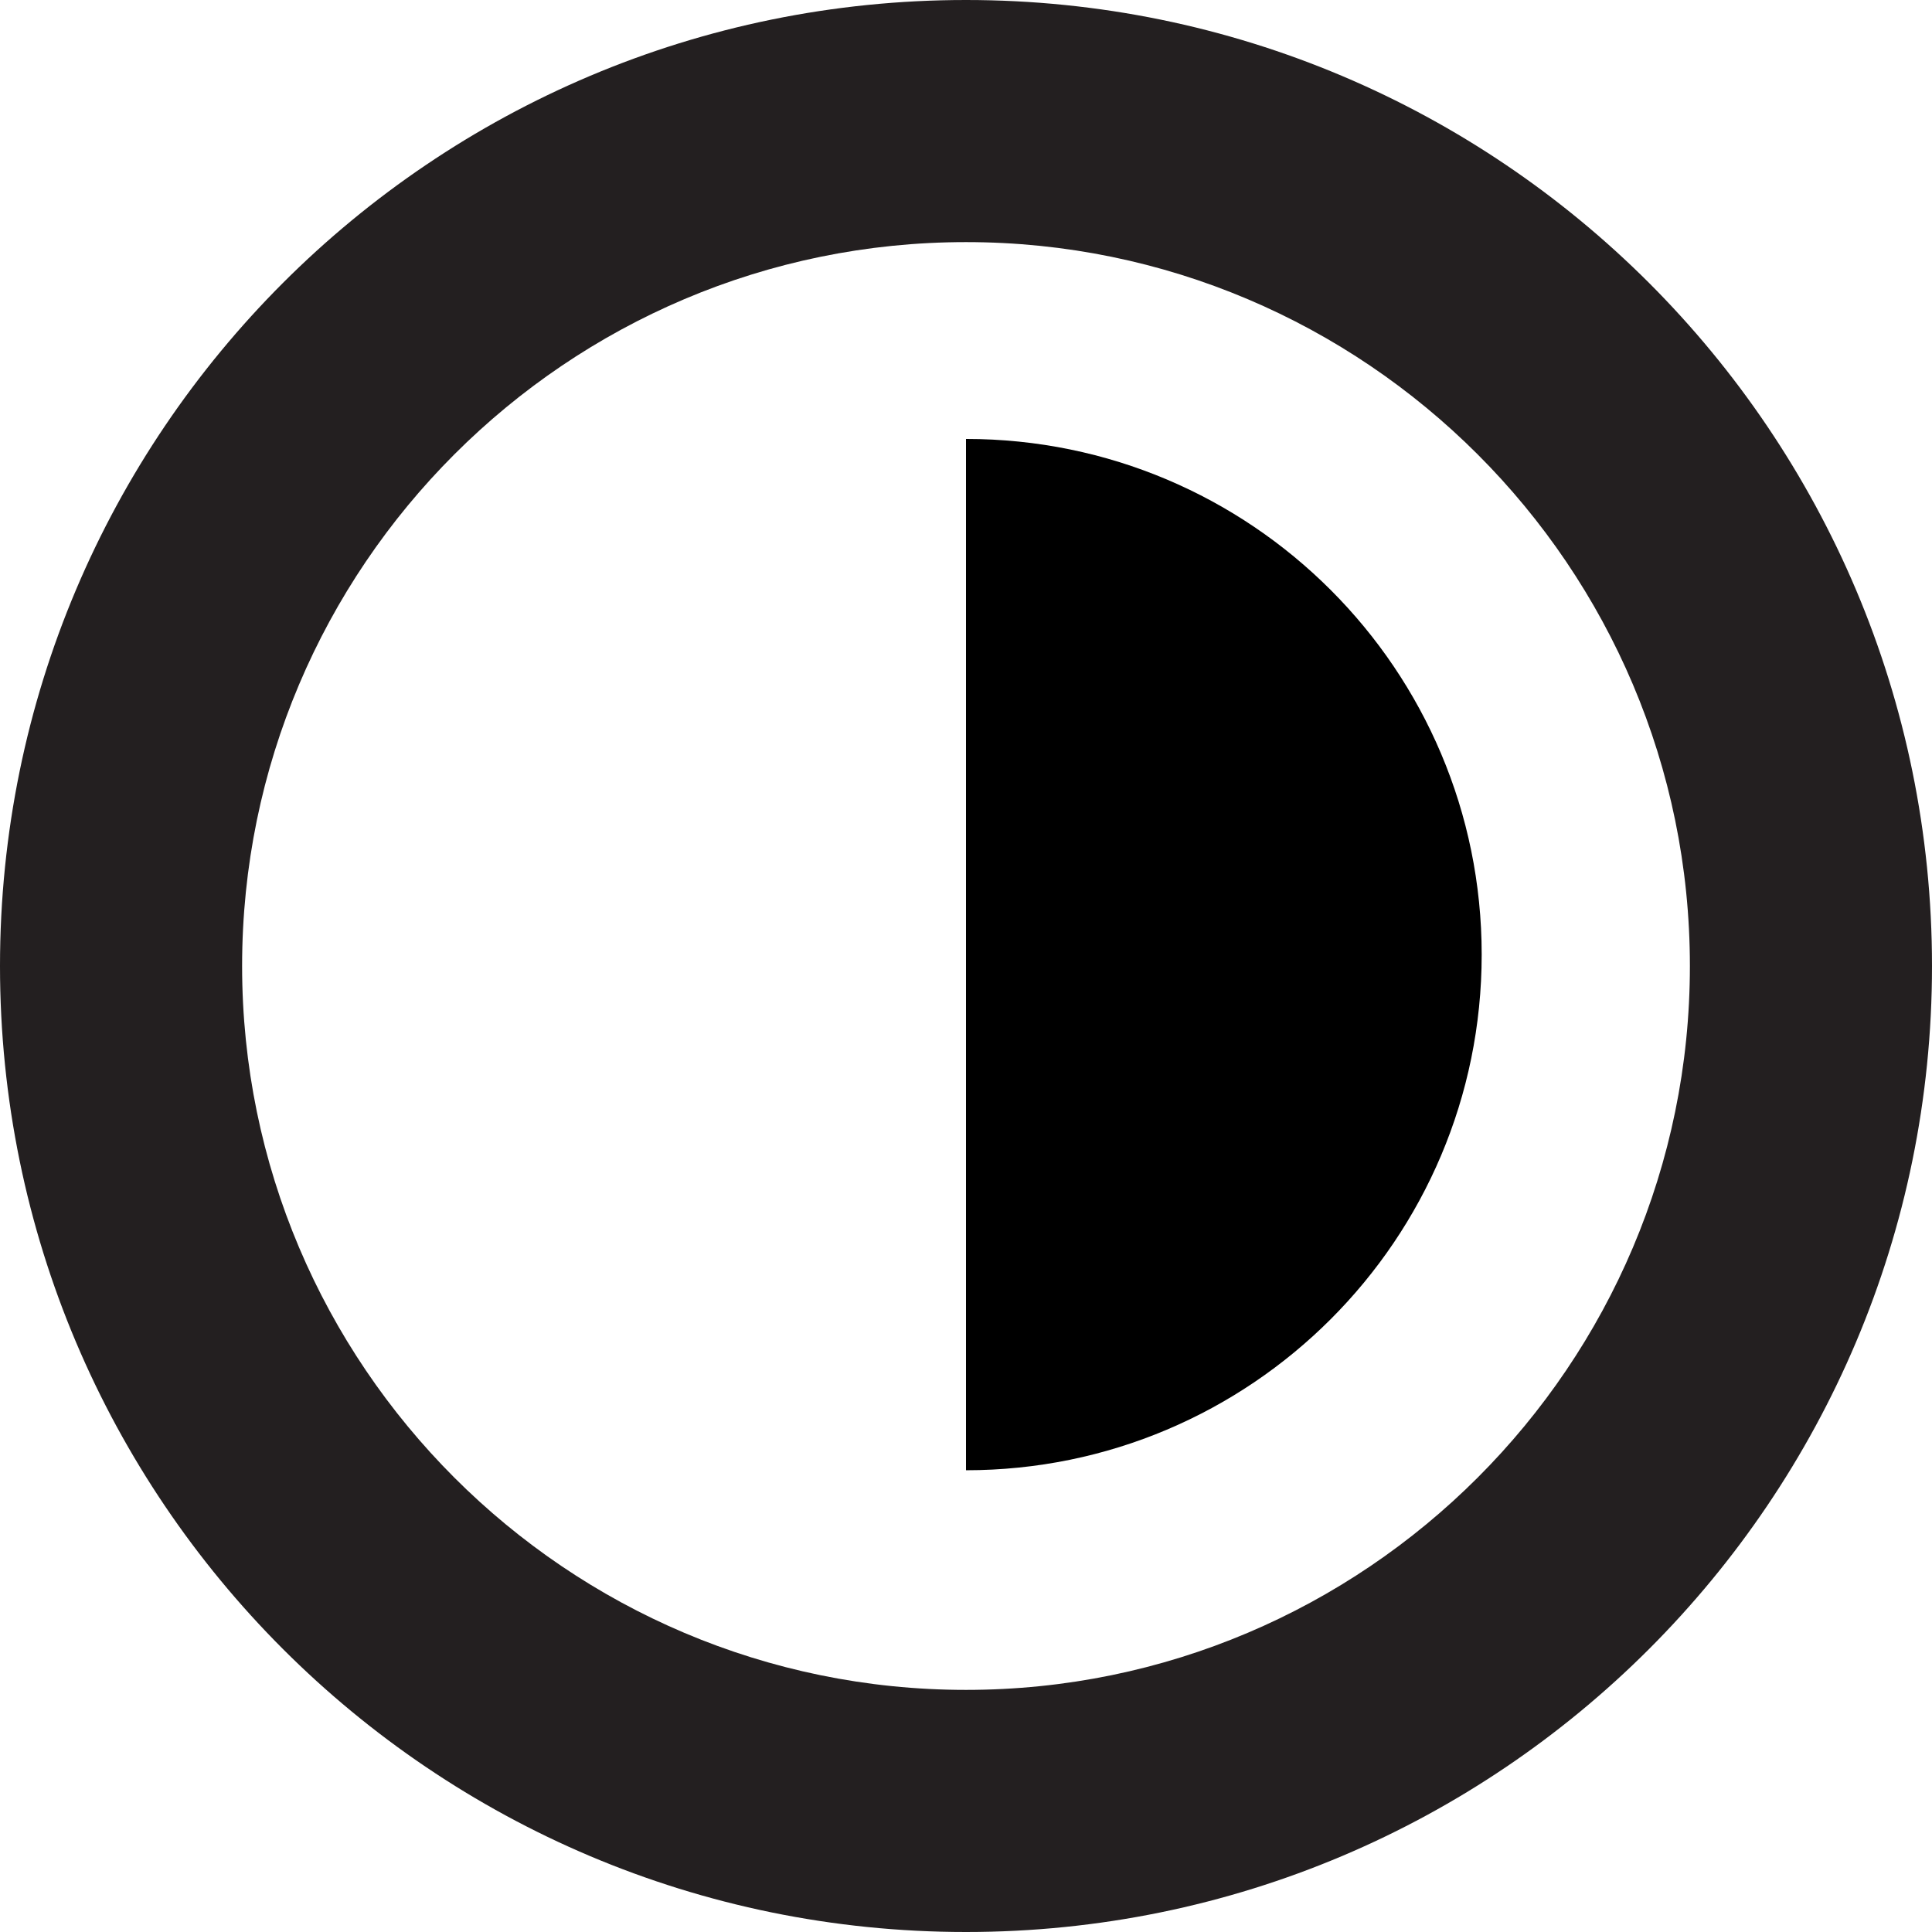
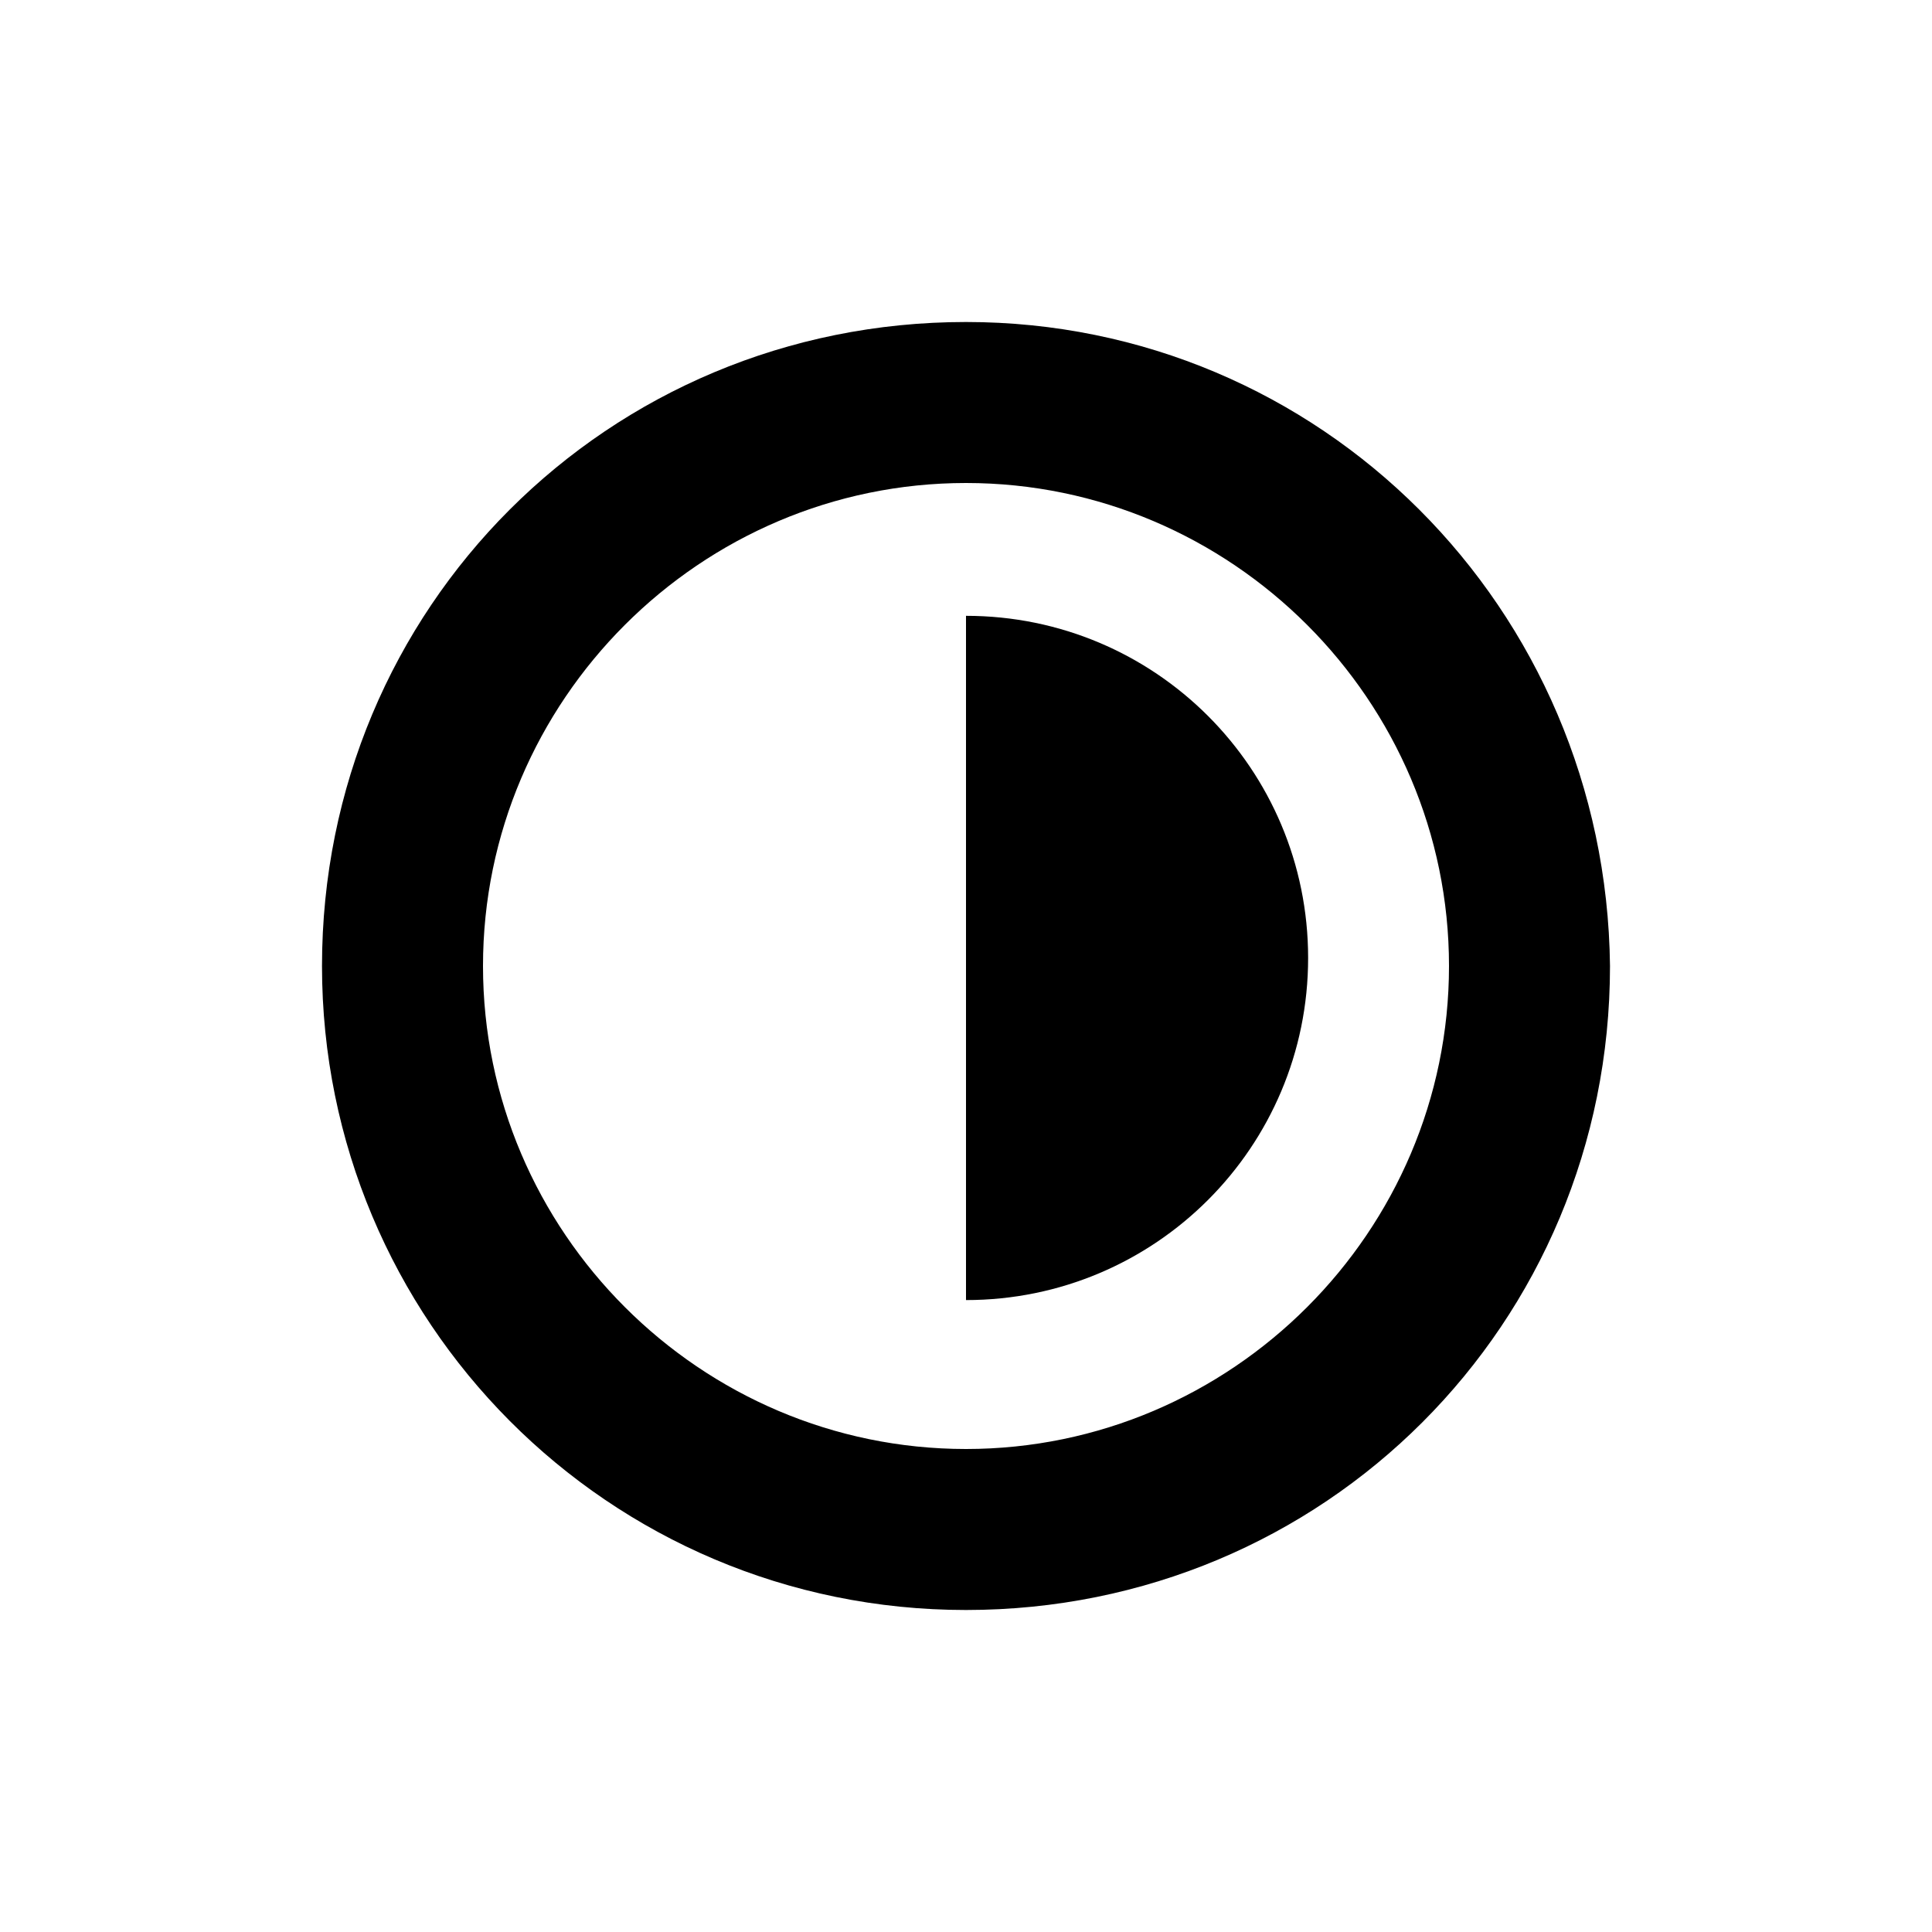
- <svg xmlns="http://www.w3.org/2000/svg" version="1.0" id="Layer_1" x="0px" y="0px" width="31.92px" height="31.92px" viewBox="-35.422 -7.96 31.92 31.92" enable-background="new -35.422 -7.96 31.92 31.92" xml:space="preserve">
-   <path fill="#231F20" d="M-19.462-3.96c6.595,0,11.96,5.365,11.96,11.96s-5.365,11.96-11.96,11.96S-31.422,14.595-31.422,8 S-26.057-3.96-19.462-3.96 M-19.462-7.96c-8.814,0-15.96,7.145-15.96,15.96c0,8.813,7.146,15.96,15.96,15.96S-3.502,16.813-3.502,8 C-3.502-0.815-10.648-7.96-19.462-7.96L-19.462-7.96z" />
-   <path d="M-19.462,16.331c4.706,0,8.52-3.813,8.52-8.52c0-4.705-3.813-8.519-8.52-8.519" />
+ <svg xmlns="http://www.w3.org/2000/svg" version="1.1" viewBox="0 0 48 48">
+   <path d="M24,12c6.6,0,12,5.4,12,12s-5.4,12-12,12s-12-5.4-12-12S17.4,12,24,12M24,8C15.1,8,8,15.1,8,24c0,8.8,7.1,16,16,16s16-7.1,16-16C39.9,15.1,32.8,8,24,8L24,8z" />
+   <path d="M24,32.3c4.7,0,8.5-3.8,8.5-8.5s-3.8-8.5-8.5-8.5" />
+   <rect fill="none" width="48" height="48" />
</svg>
